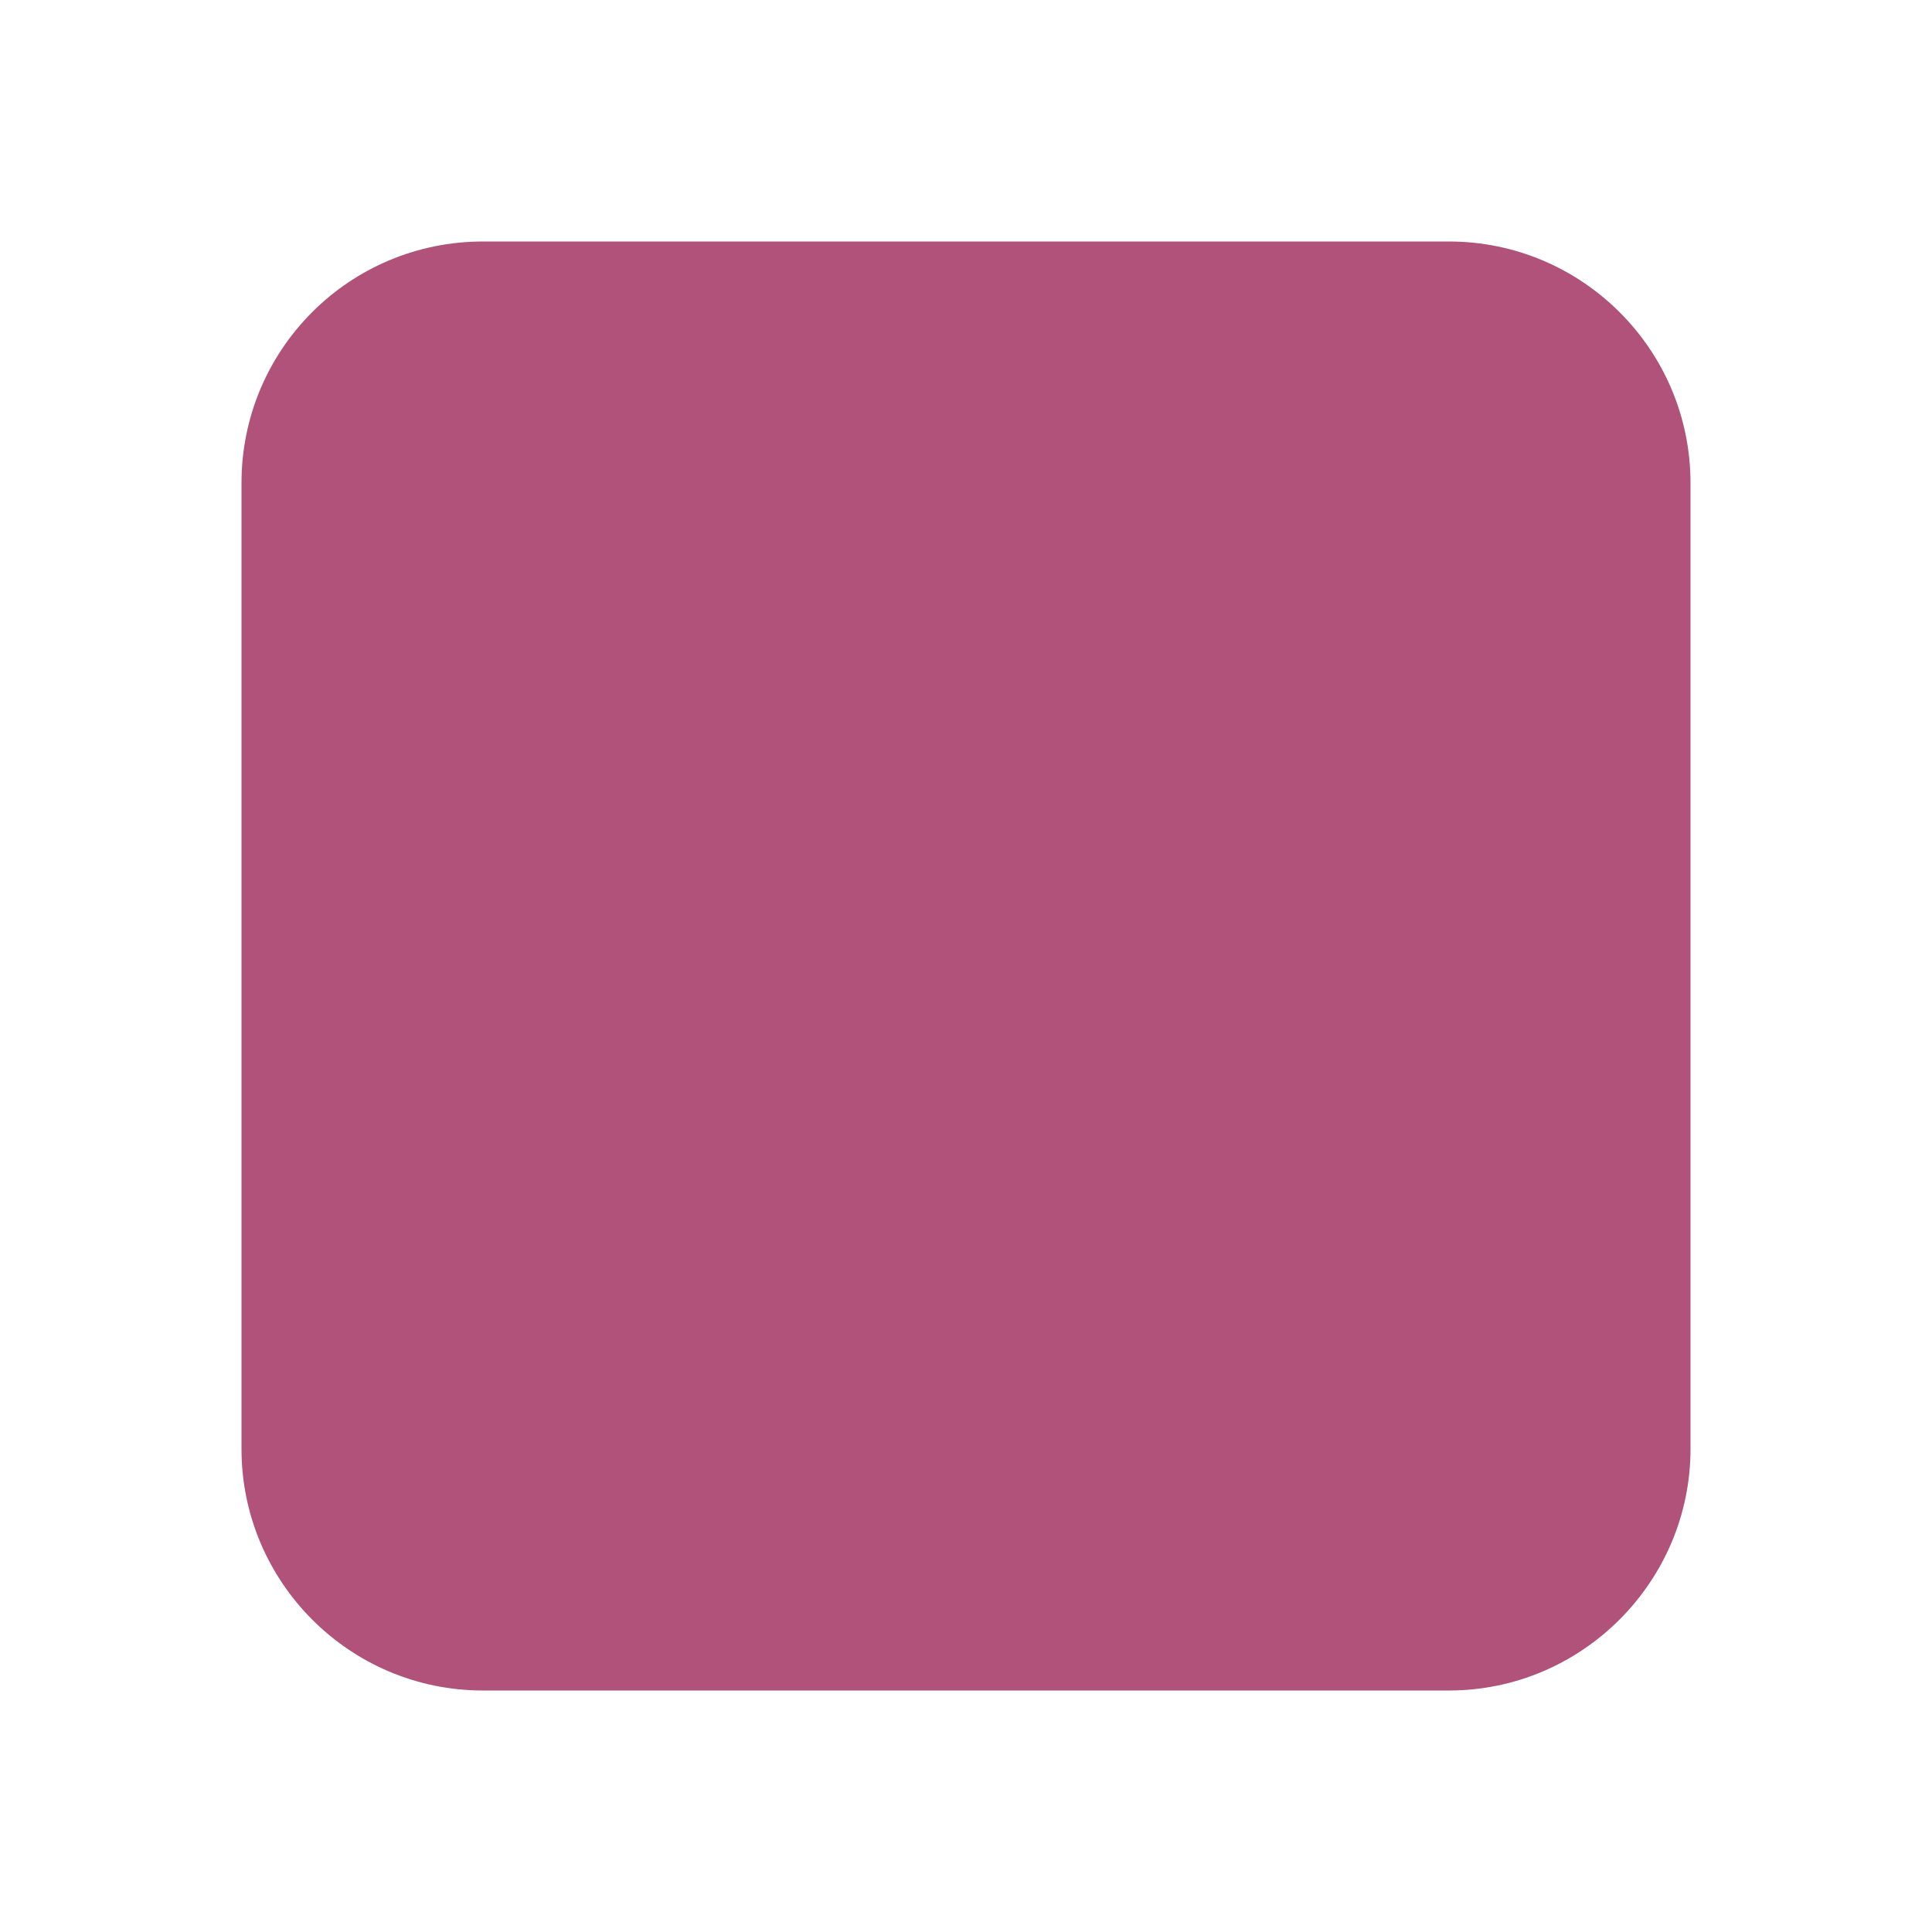
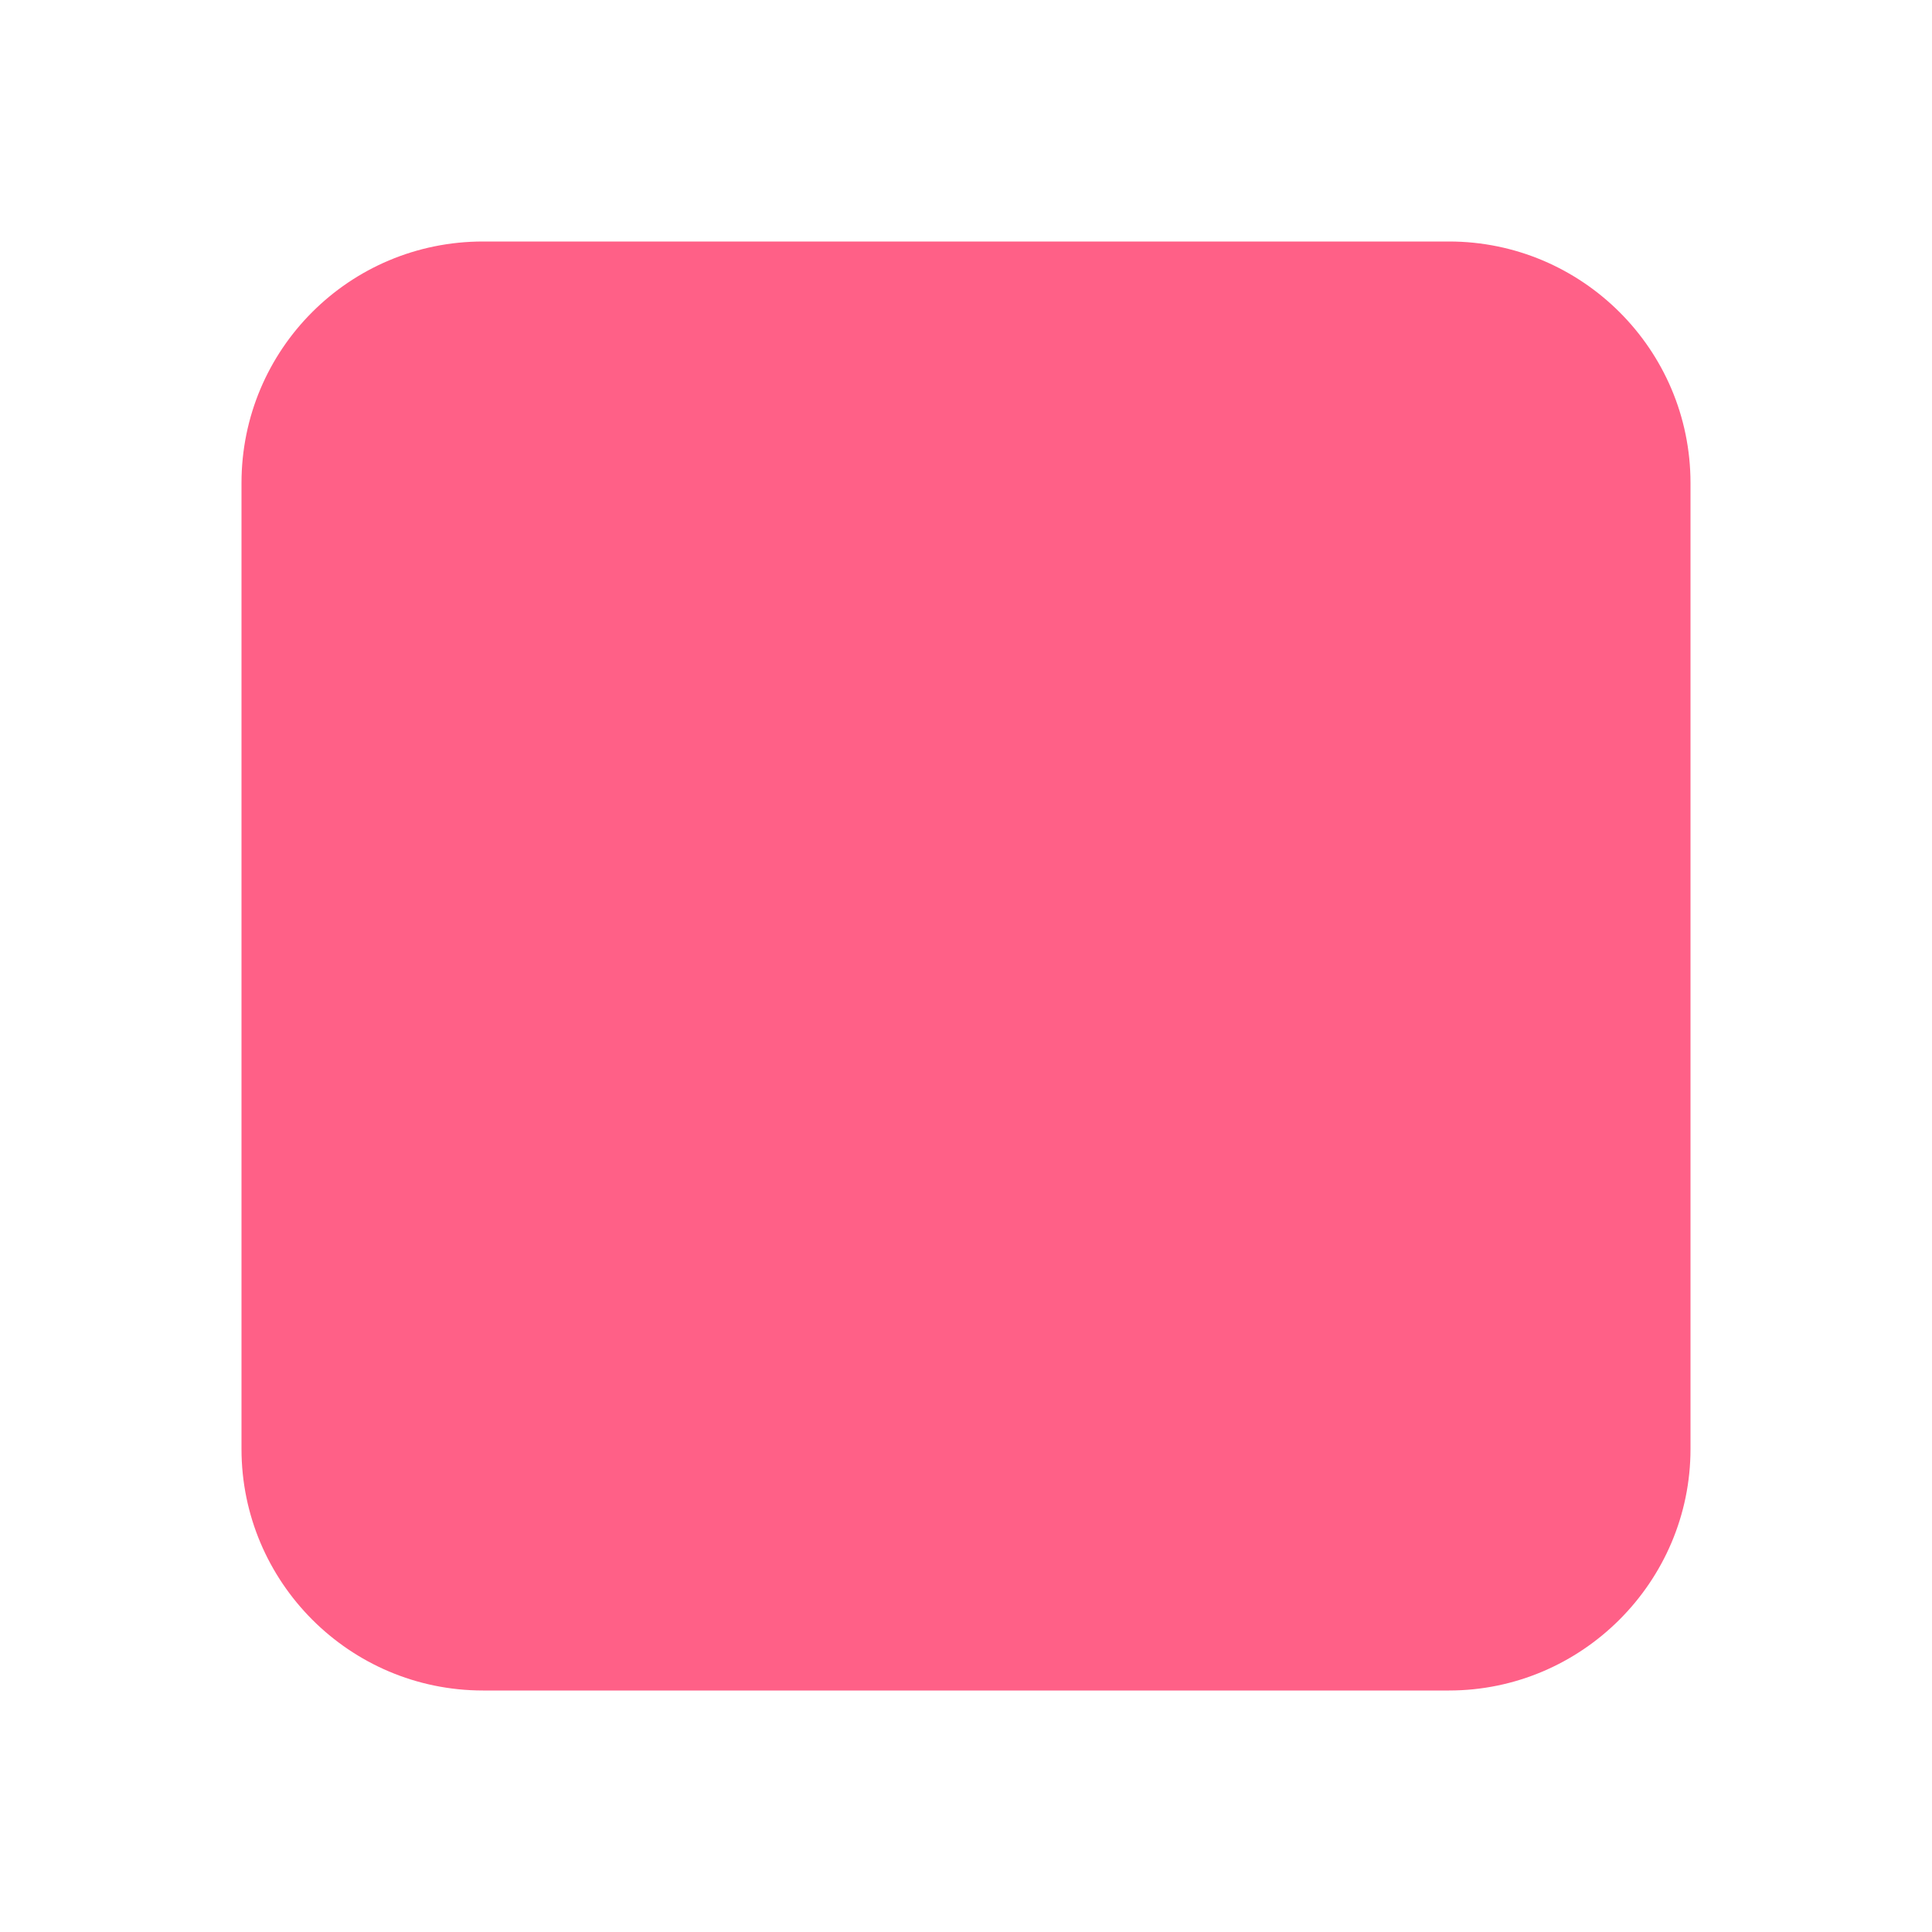
<svg xmlns="http://www.w3.org/2000/svg" version="1.1" id="Layer_2_00000157289751762566170230000000820995002870644634_" x="0px" y="0px" viewBox="0 0 256 256" style="enable-background:new 0 0 256 256;" xml:space="preserve">
  <style type="text/css">
- 	.st0{fill:#b05279;}
+ 	.st0{fill:#FF6087;}
</style>
  <path class="st0" d="M32,64c0-17.7,14.3-32,32-32h128c17.6,0,32,14.3,32,32v128c0,17.6-14.4,32-32,32H64c-17.7,0-32-14.4-32-32V64z" />
</svg>
